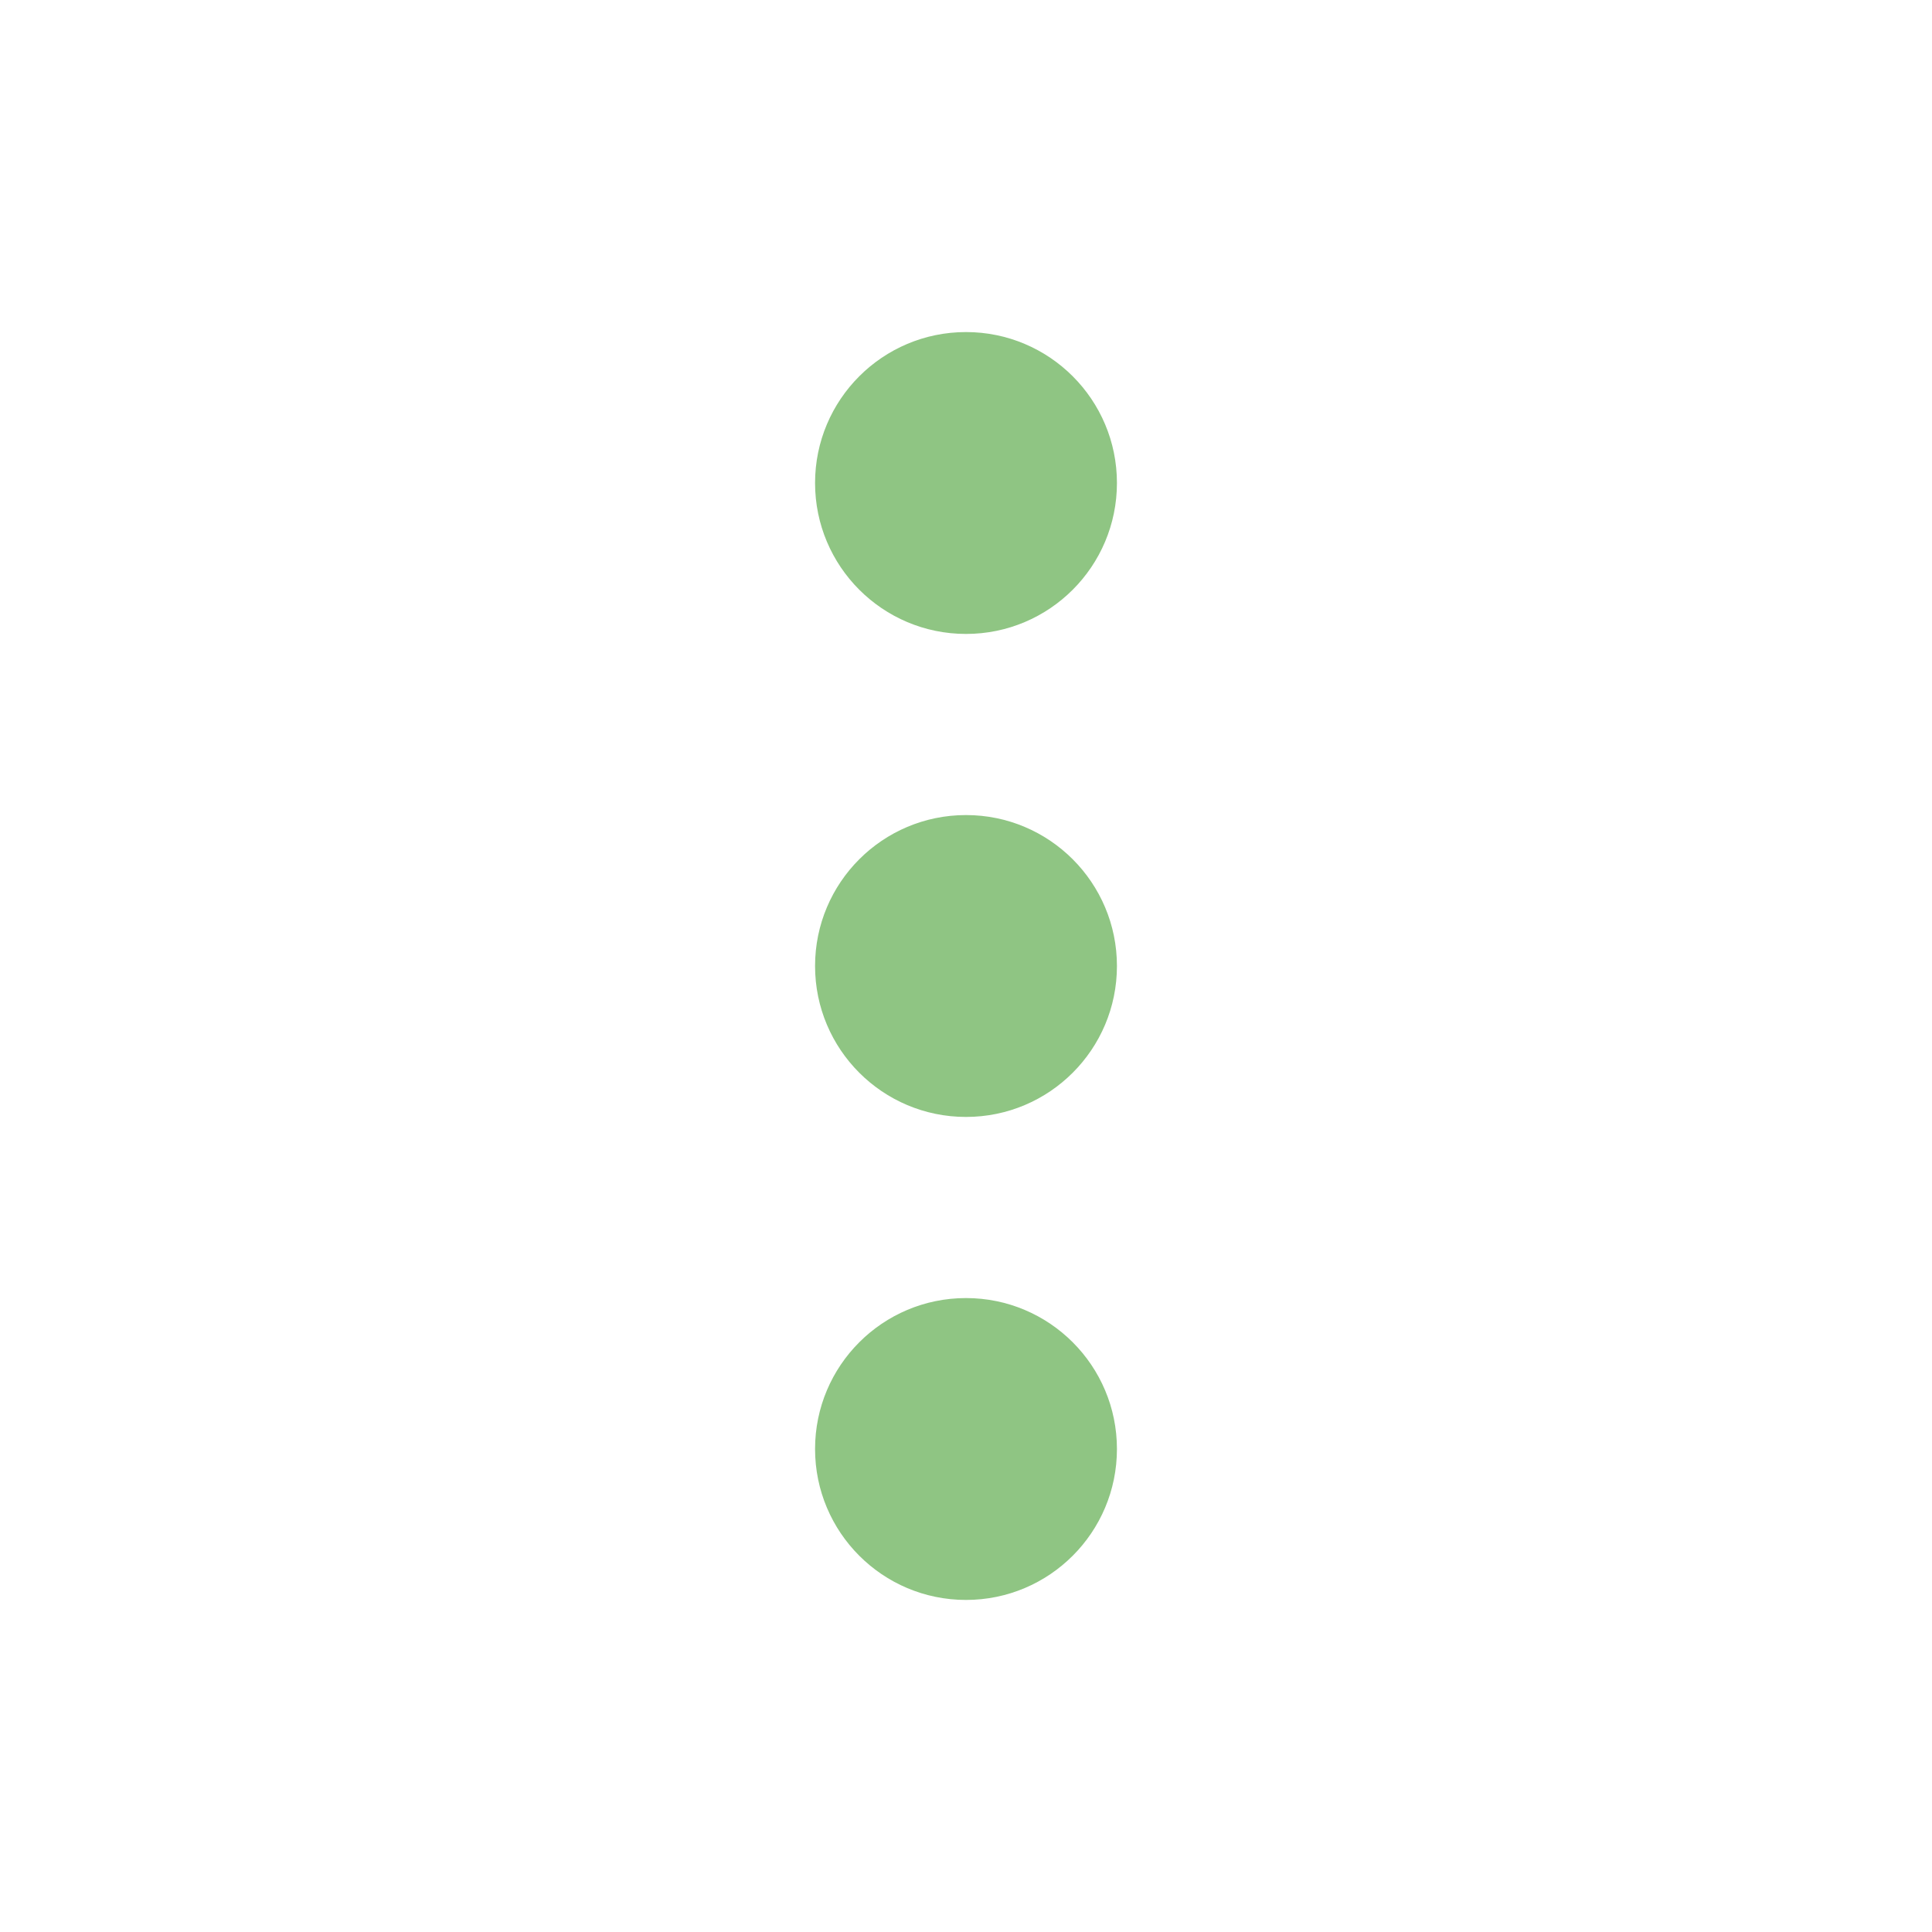
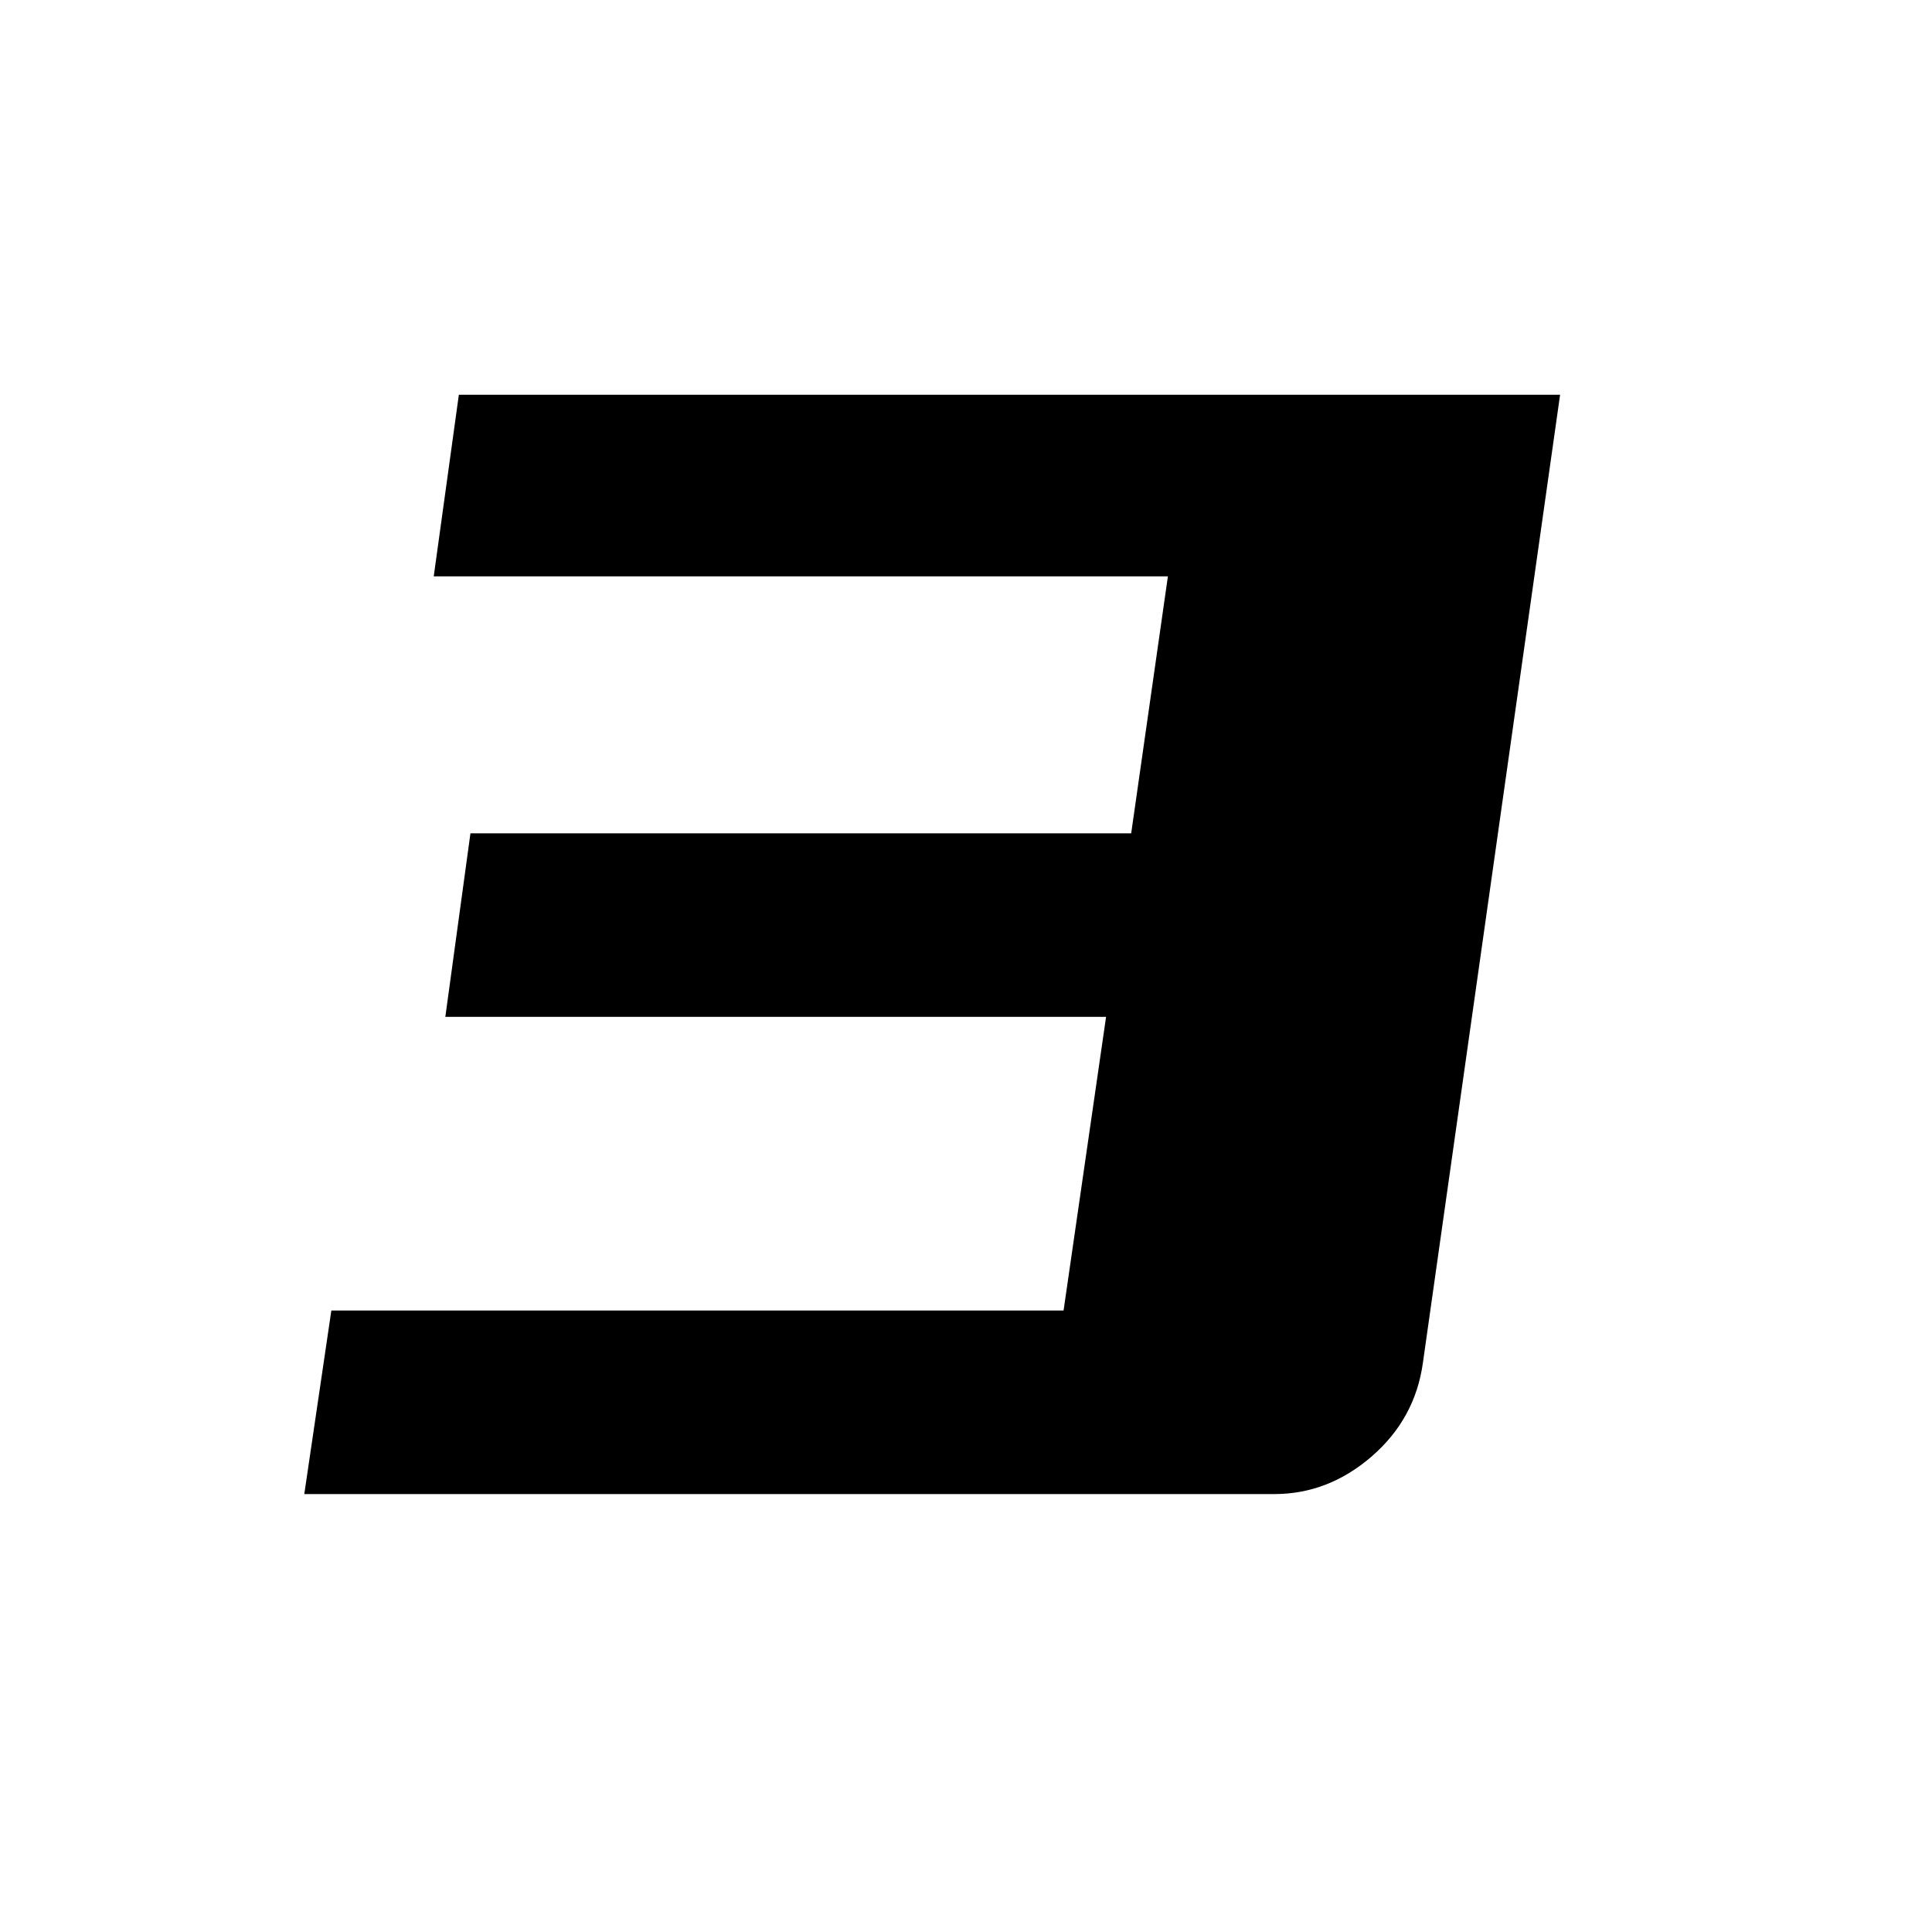
- <svg xmlns="http://www.w3.org/2000/svg" t="1739454383492" class="icon" viewBox="0 0 1024 1024" version="1.1" p-id="11801" width="24" height="24">
-   <path d="M512 688a80 80 0 1 1 0 160 80 80 0 0 1 0-160z m0-256a80 80 0 1 1 0 160 80 80 0 0 1 0-160z m0-256a80 80 0 1 1 0 160 80 80 0 0 1 0-160z" fill="#8fc583" p-id="11802" />
+ <svg xmlns="http://www.w3.org/2000/svg" t="1741151083579" class="icon" viewBox="0 0 1024 1024" version="1.1" p-id="1976" data-spm-anchor-id="a313x.search_index.0.i6.14903a81PTJrEn" width="24" height="24">
+   <path d="M675.328 791.893c19.115 0 36.352-6.656 51.712-19.968 15.36-13.312 24.405-29.867 27.136-49.664L826.88 209.237H243.2L229.888 305.493h389.12l-19.456 136.192H249.344l-13.312 97.28h350.208l-22.528 155.648H175.616l-14.336 97.28h514.048z" fill="#000000" p-id="1977" />
</svg>
